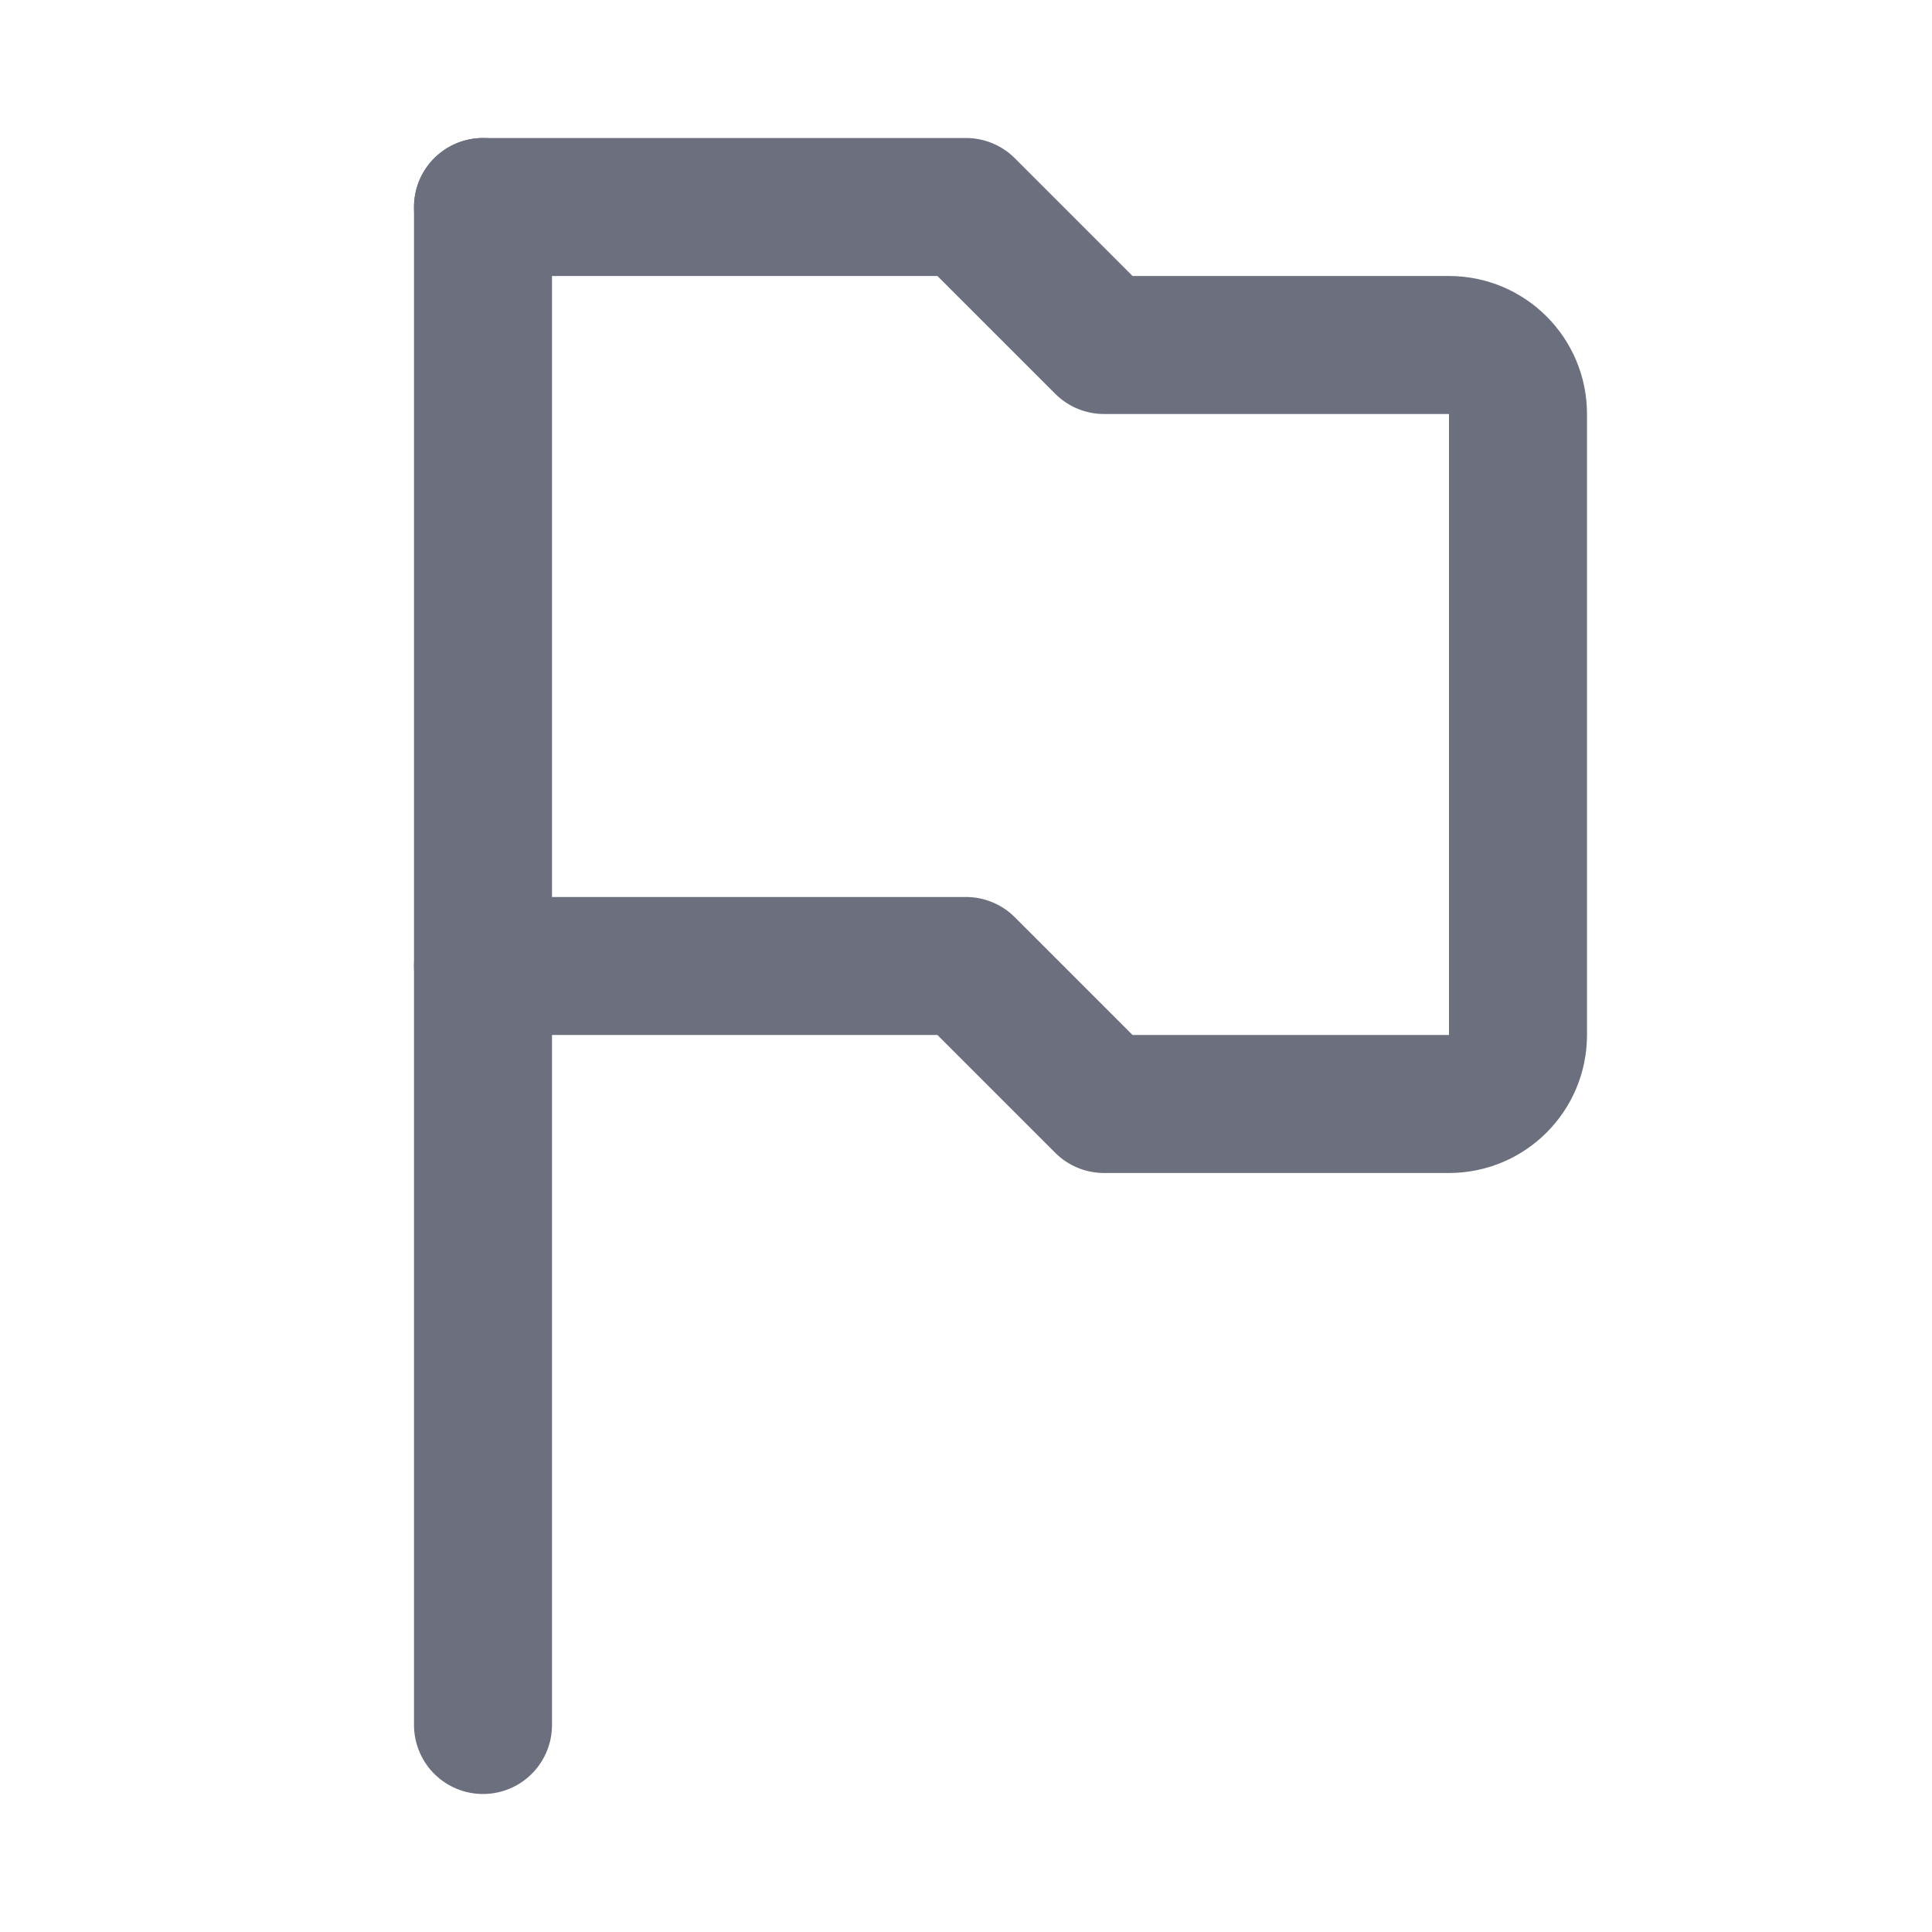
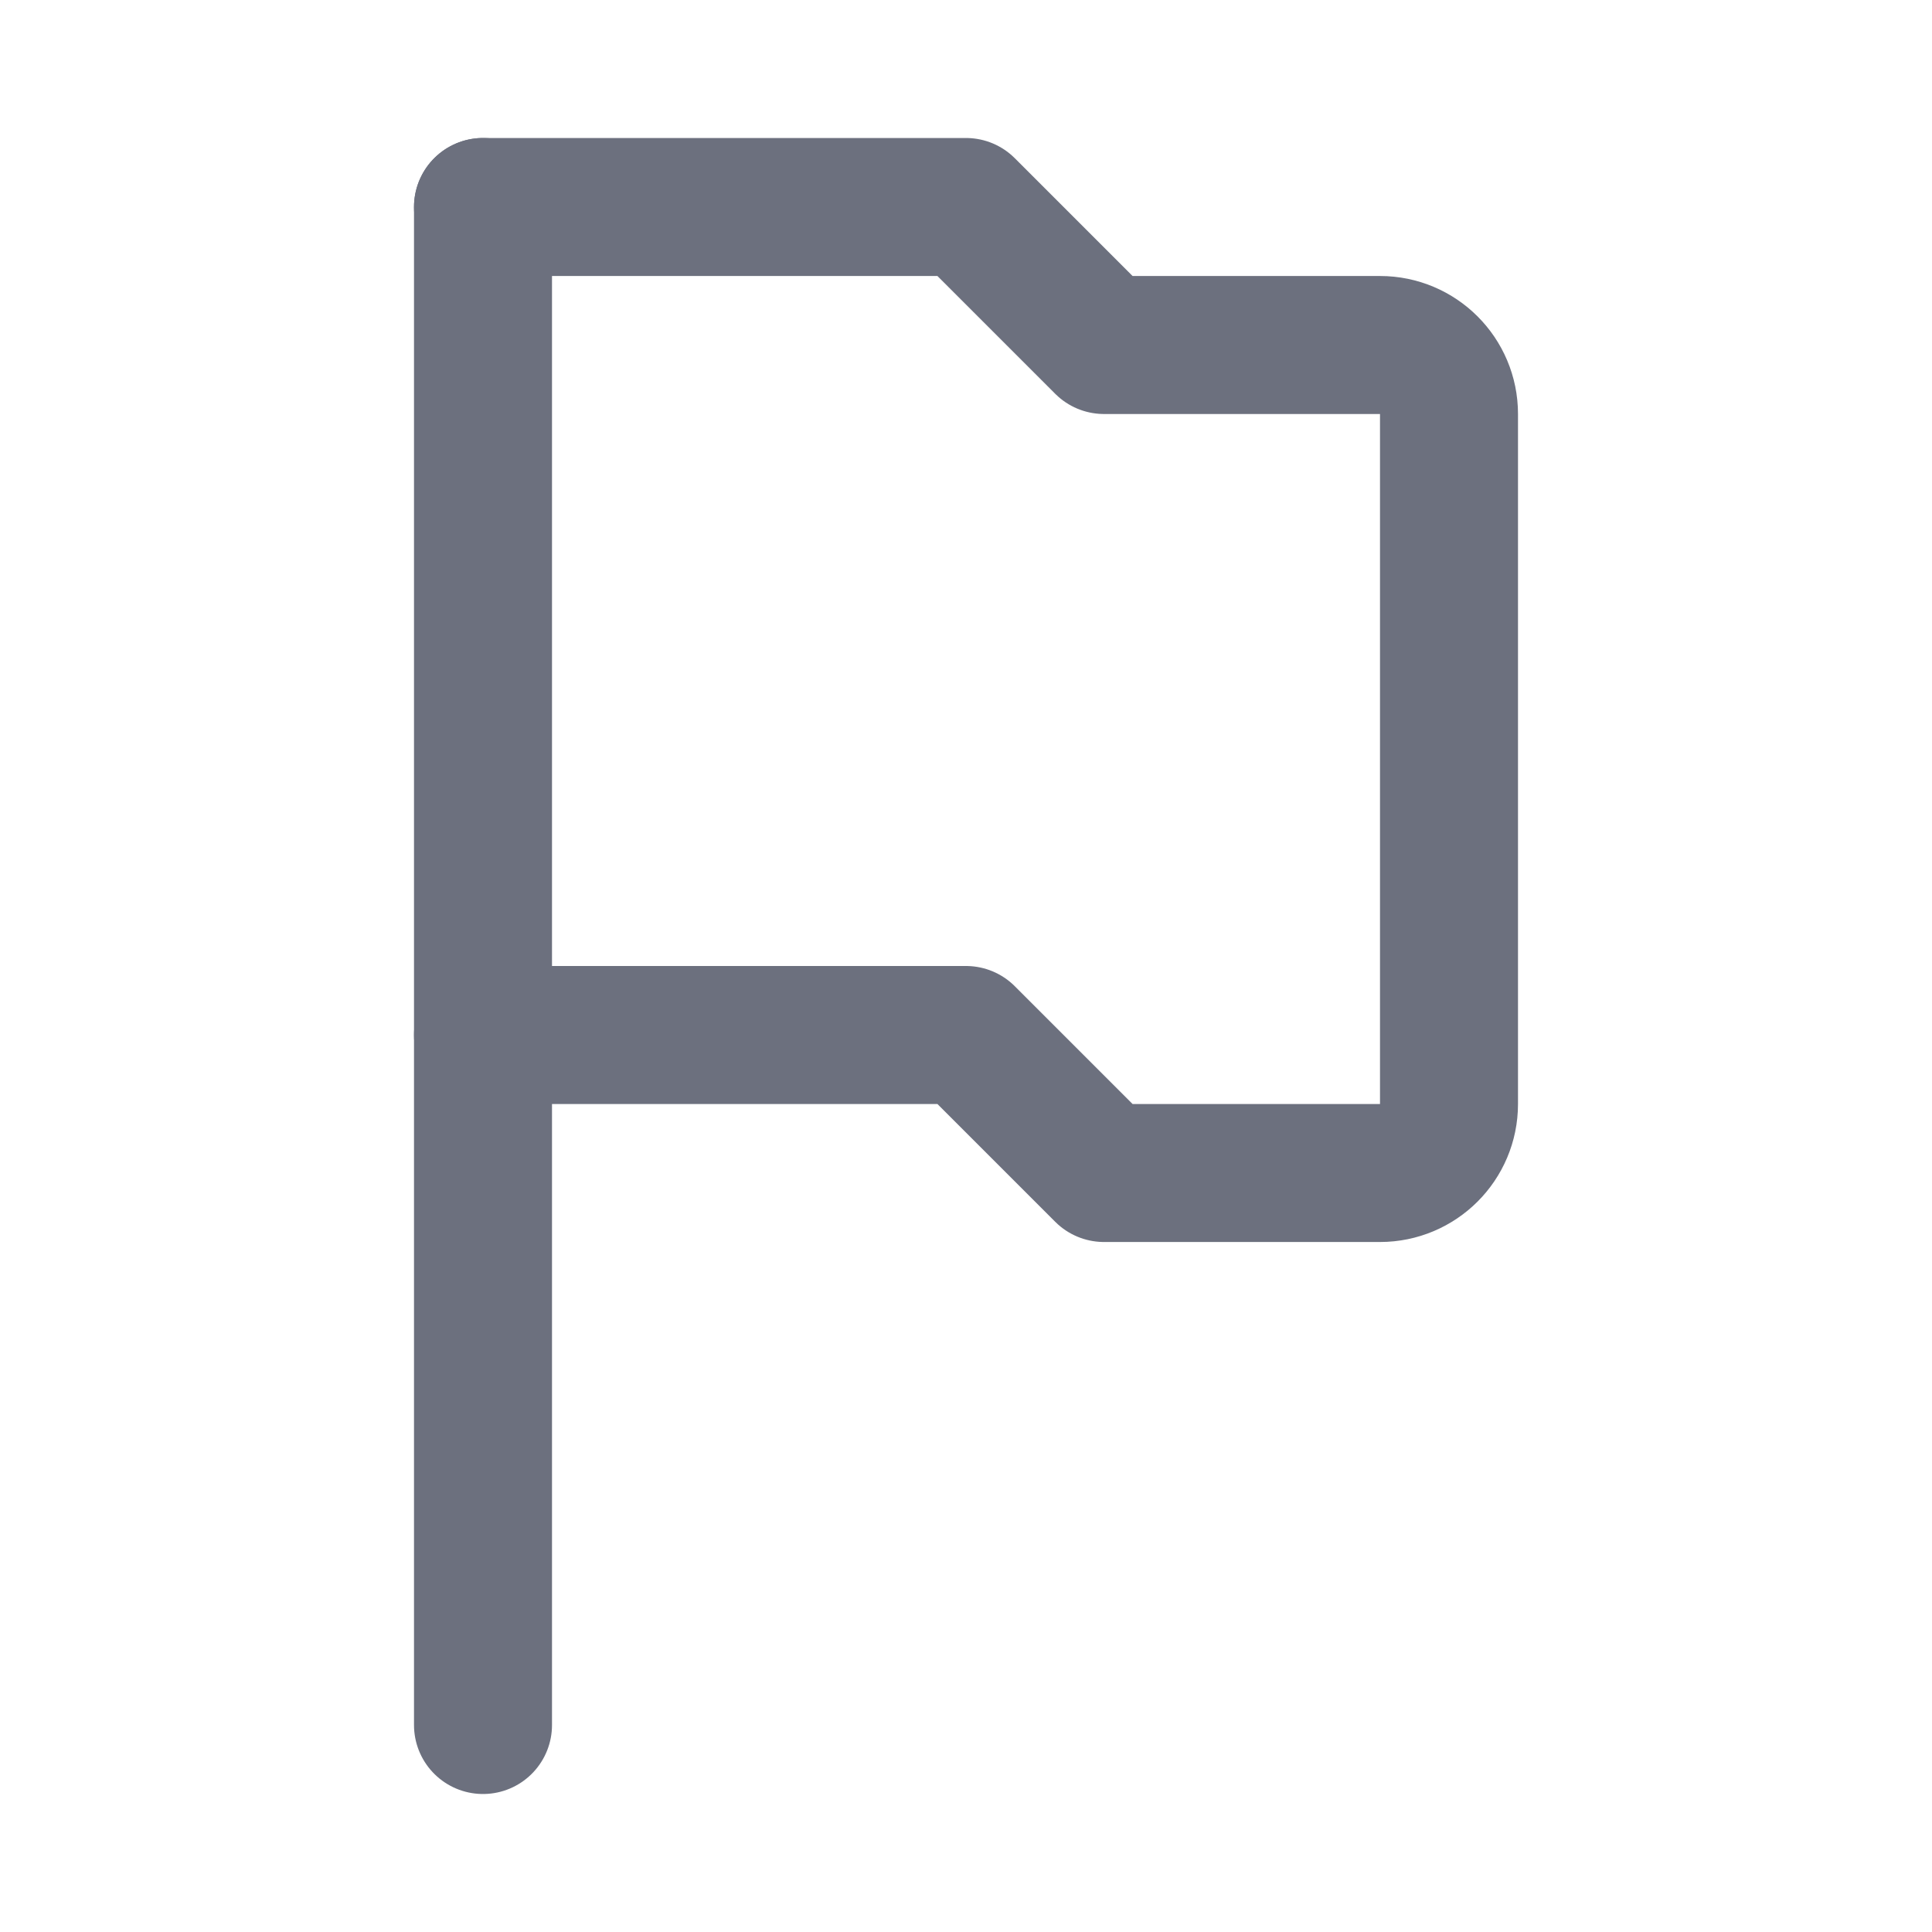
<svg xmlns="http://www.w3.org/2000/svg" width="14" height="14" viewBox="0 0 14 14" fill="none">
-   <path d="M3.5 1.5H7L8 2.5H10.5A0.5 0.5 0 0 1 11 3V7.5A0.5 0.5 0 0 1 10.5 8H8L7 7H3.5" stroke="#6C707E" stroke-linecap="round" stroke-linejoin="round" />
+   <path d="M3.5 1.5H7L8 2.5H10A0.5 0.5 0 0 1 10.5 3V8A0.5 0.5 0 0 1 10 8.5H8L7 7.5H3.5" stroke="#6C707E" stroke-linecap="round" stroke-linejoin="round" />
  <path d="M3.5 12.5V1.5" stroke="#6C707E" stroke-linecap="round" />
</svg>
